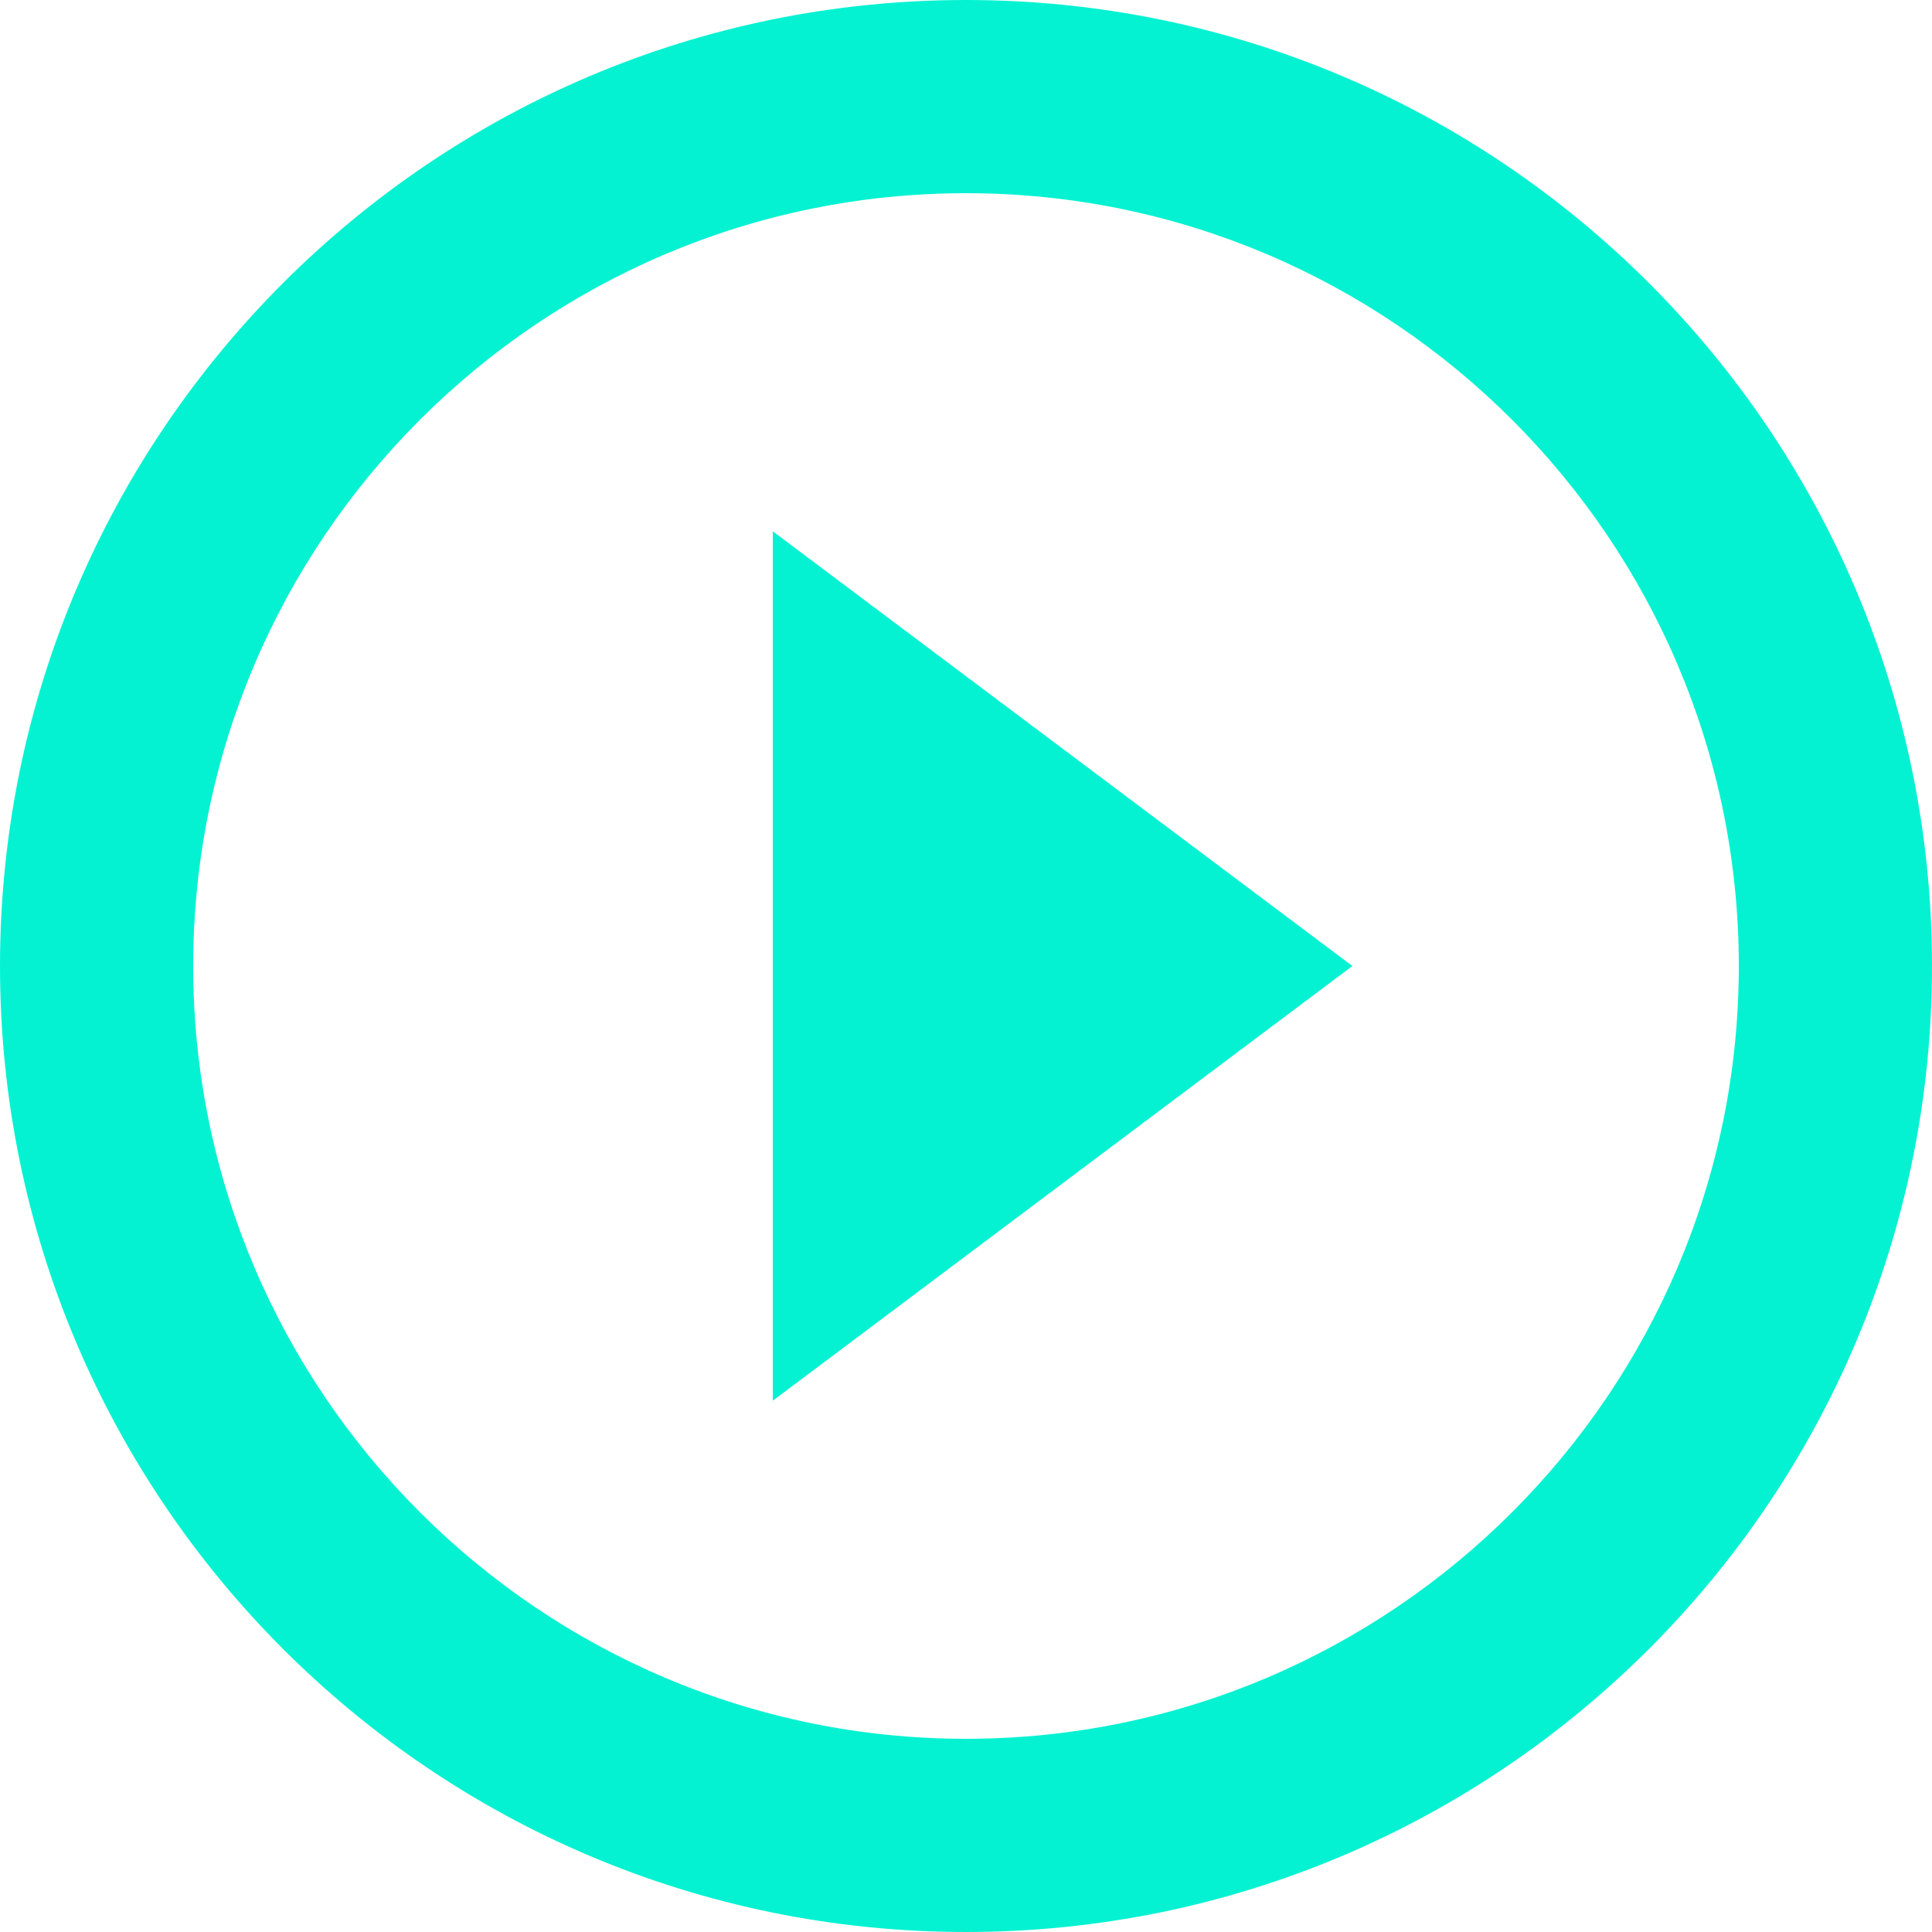
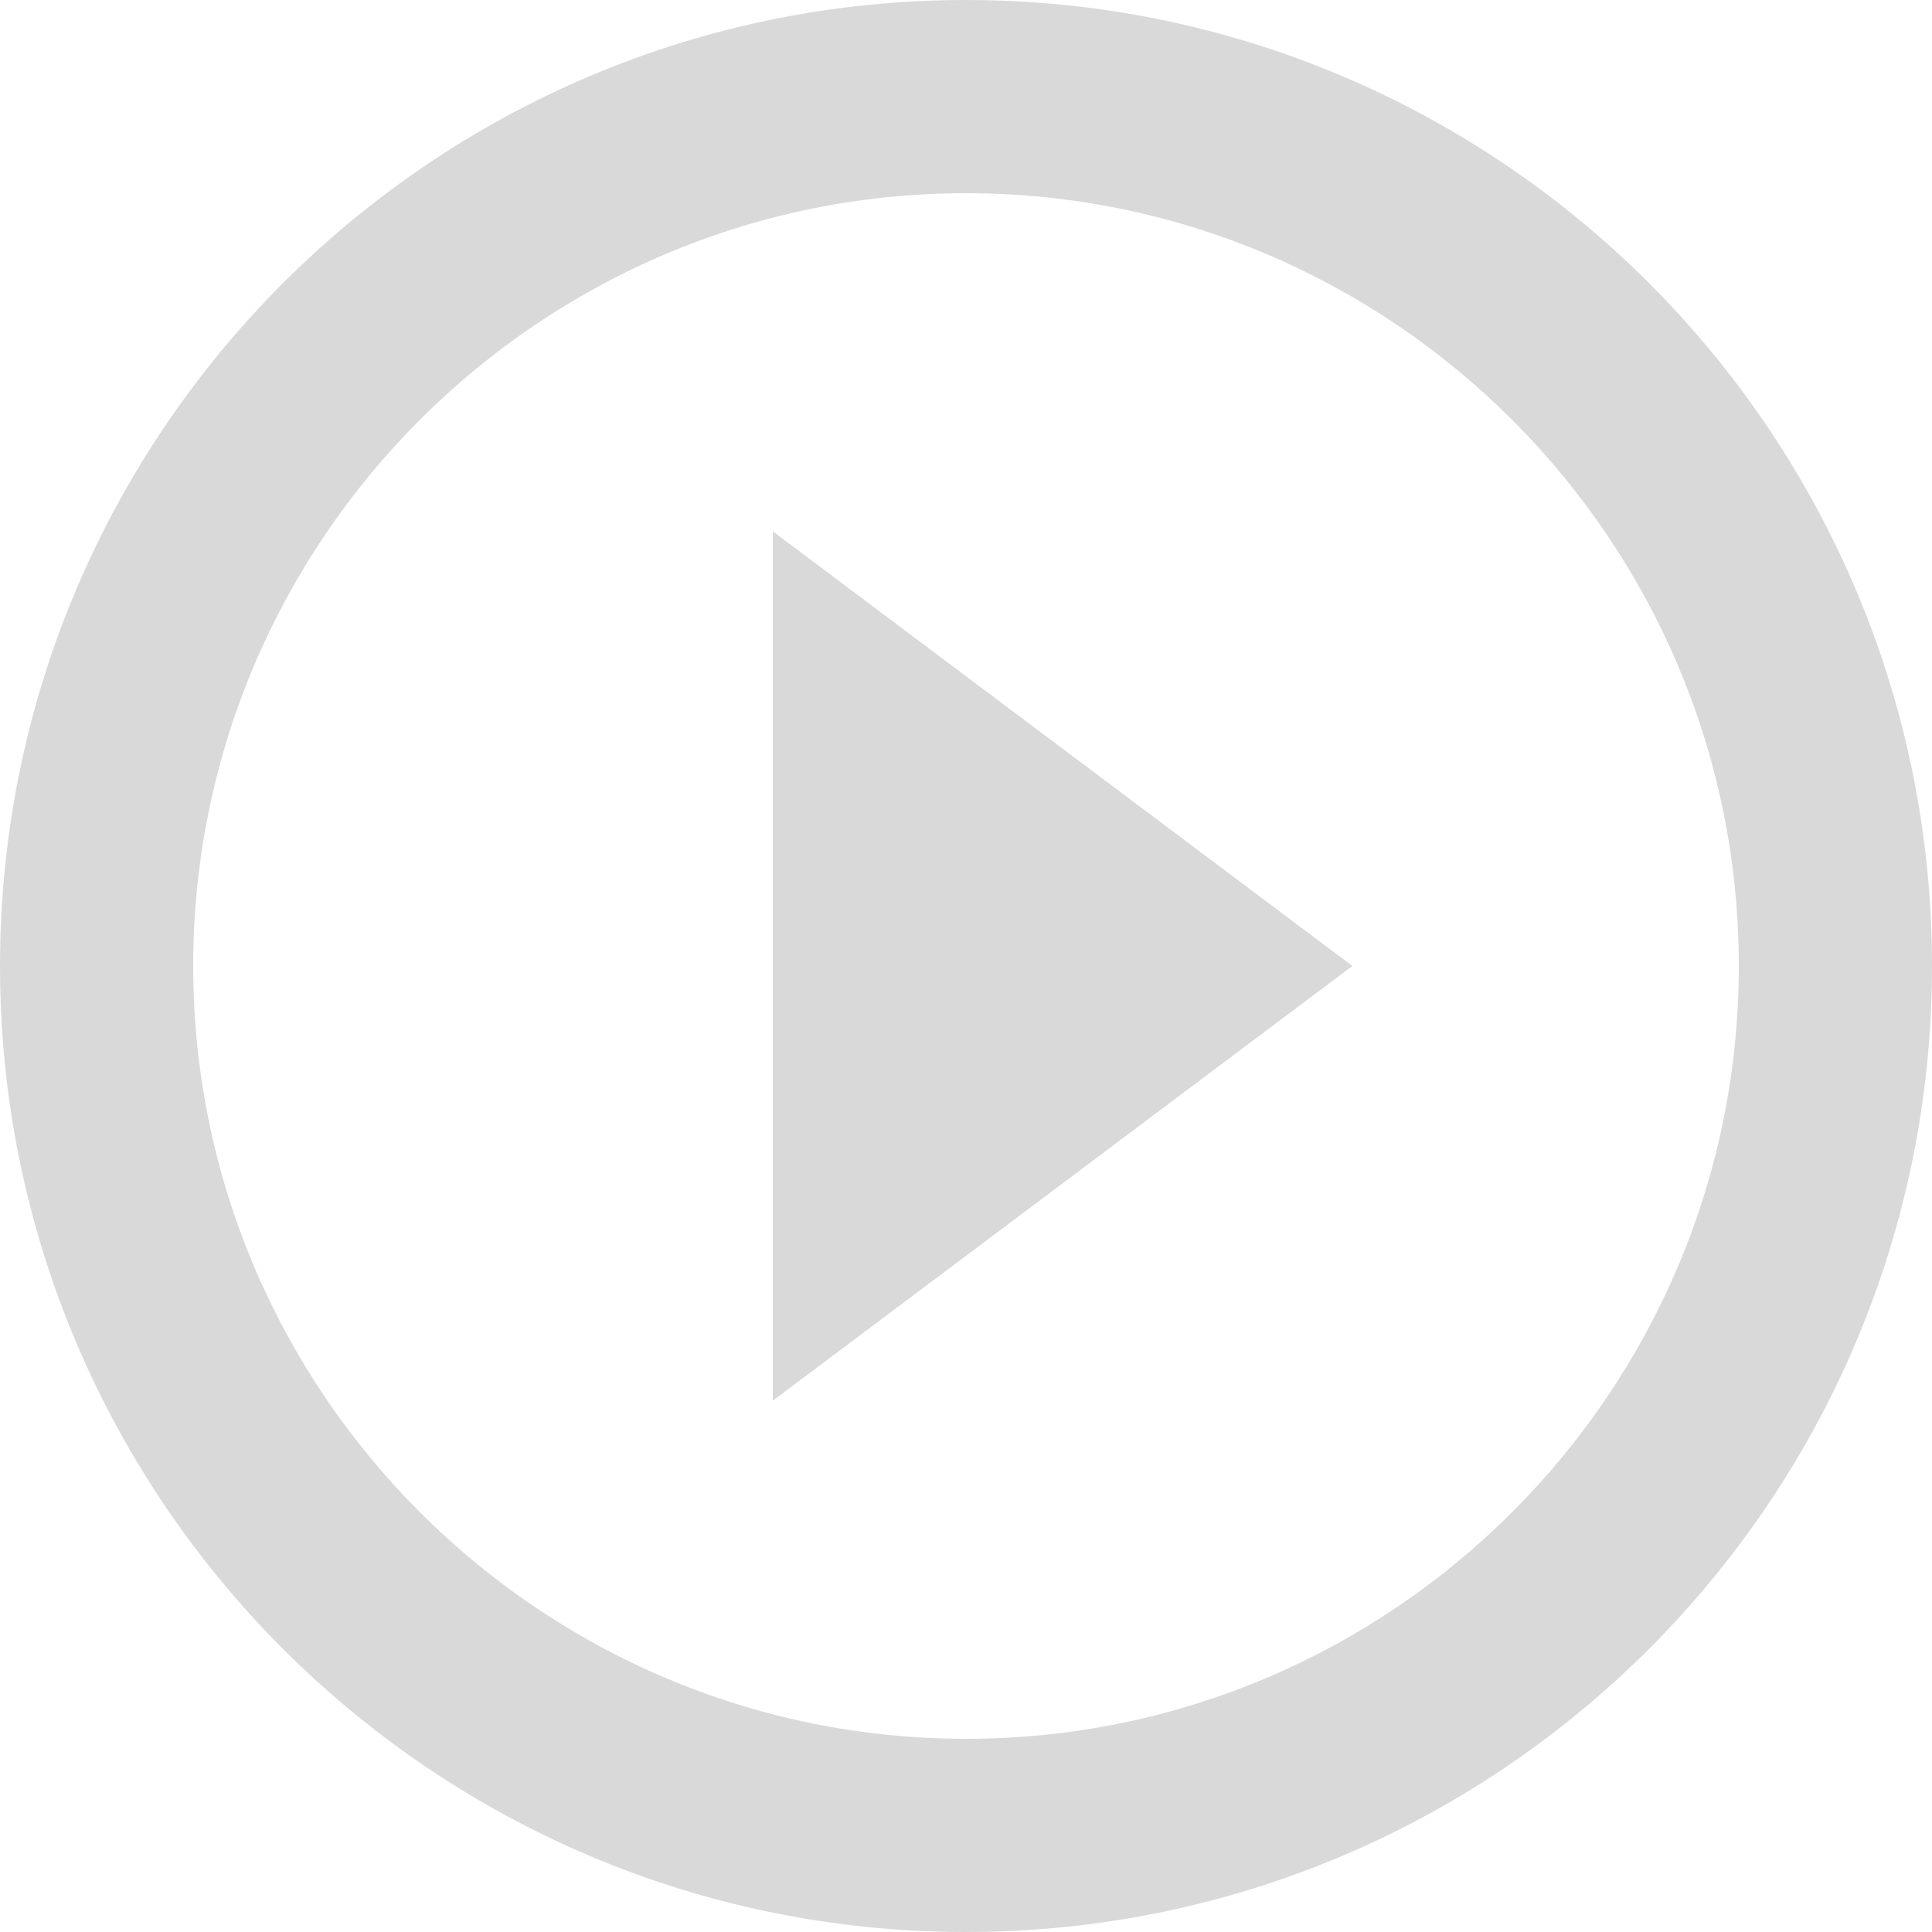
<svg xmlns="http://www.w3.org/2000/svg" width="40" height="40" viewBox="0 0 40 40" fill="none">
-   <path d="M16 29L28 20L16 11V29ZM20 0C8.96 0 0 8.96 0 20C0 31.04 8.96 40 20 40C31.04 40 40 31.04 40 20C40 8.96 31.04 0 20 0ZM20 36C11.18 36 4 28.82 4 20C4 11.18 11.18 4 20 4C28.82 4 36 11.18 36 20C36 28.82 28.82 36 20 36Z" fill="#05F2D2" />
+   <path d="M16 29L28 20L16 11V29ZM20 0C8.96 0 0 8.96 0 20C0 31.04 8.96 40 20 40C31.04 40 40 31.04 40 20C40 8.96 31.04 0 20 0ZM20 36C11.18 36 4 28.82 4 20C4 11.18 11.18 4 20 4C28.82 4 36 11.18 36 20C36 28.82 28.82 36 20 36Z" fill="#D9D9D9" />
</svg>
